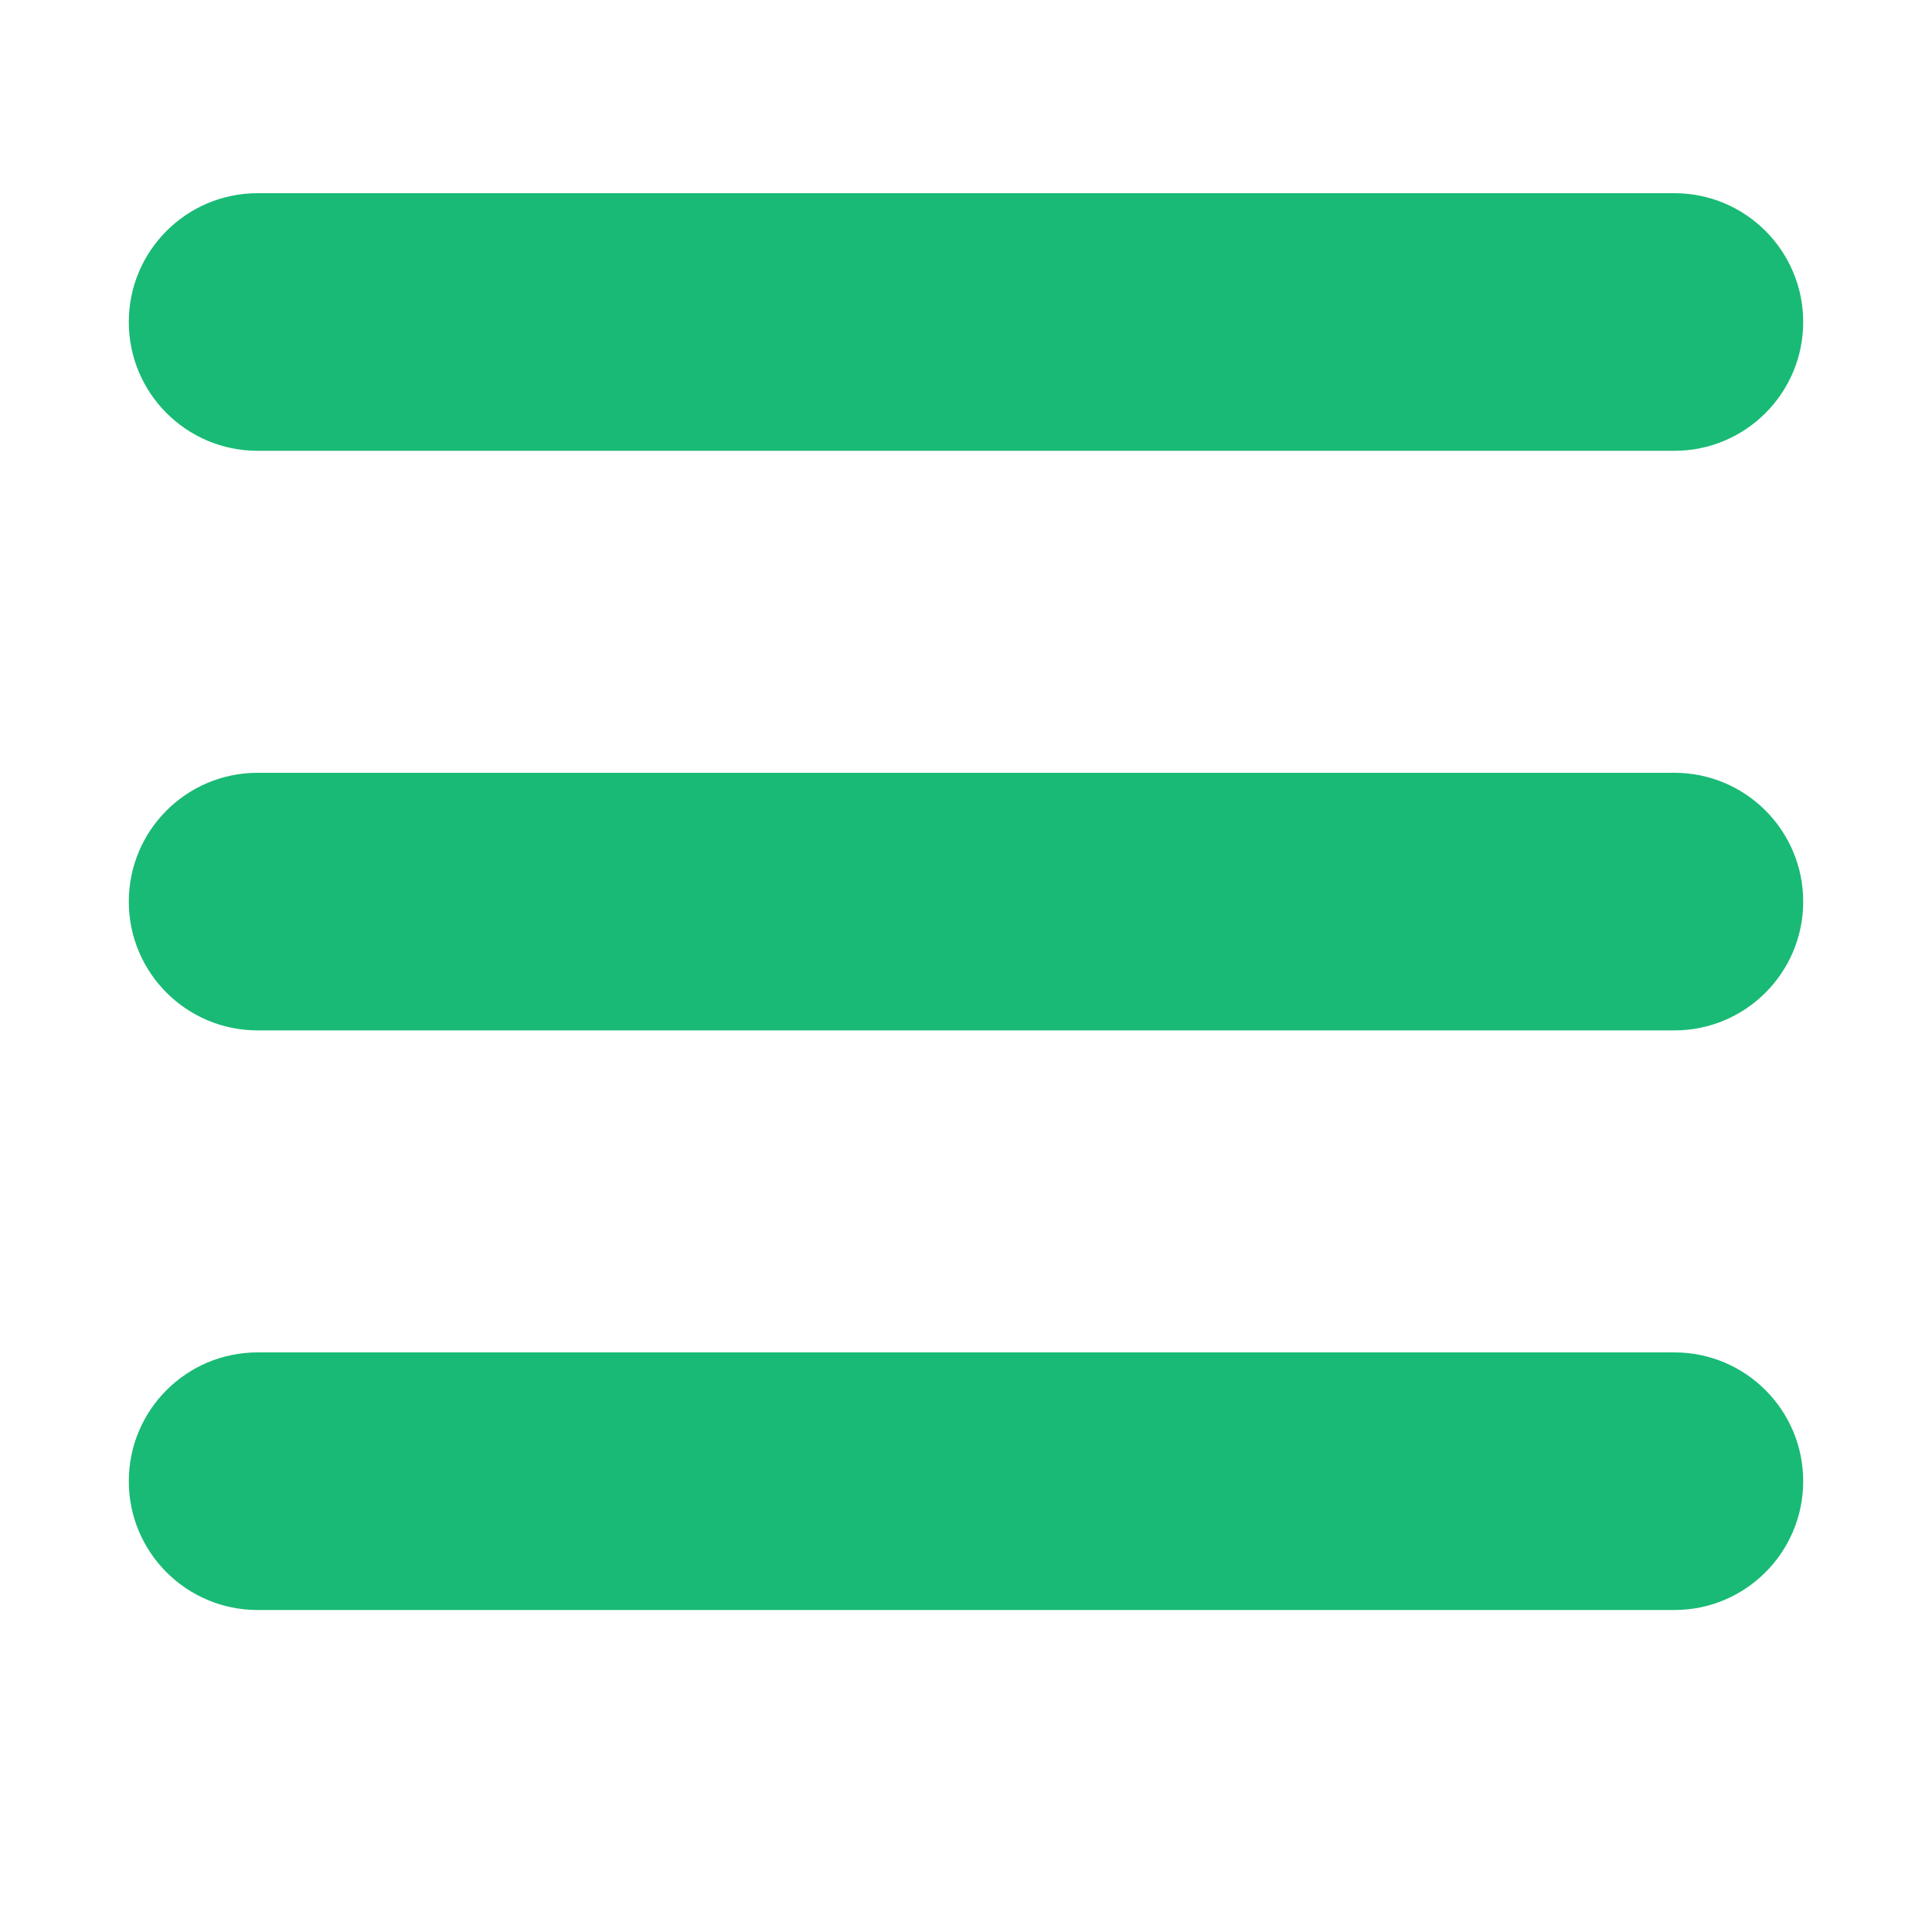
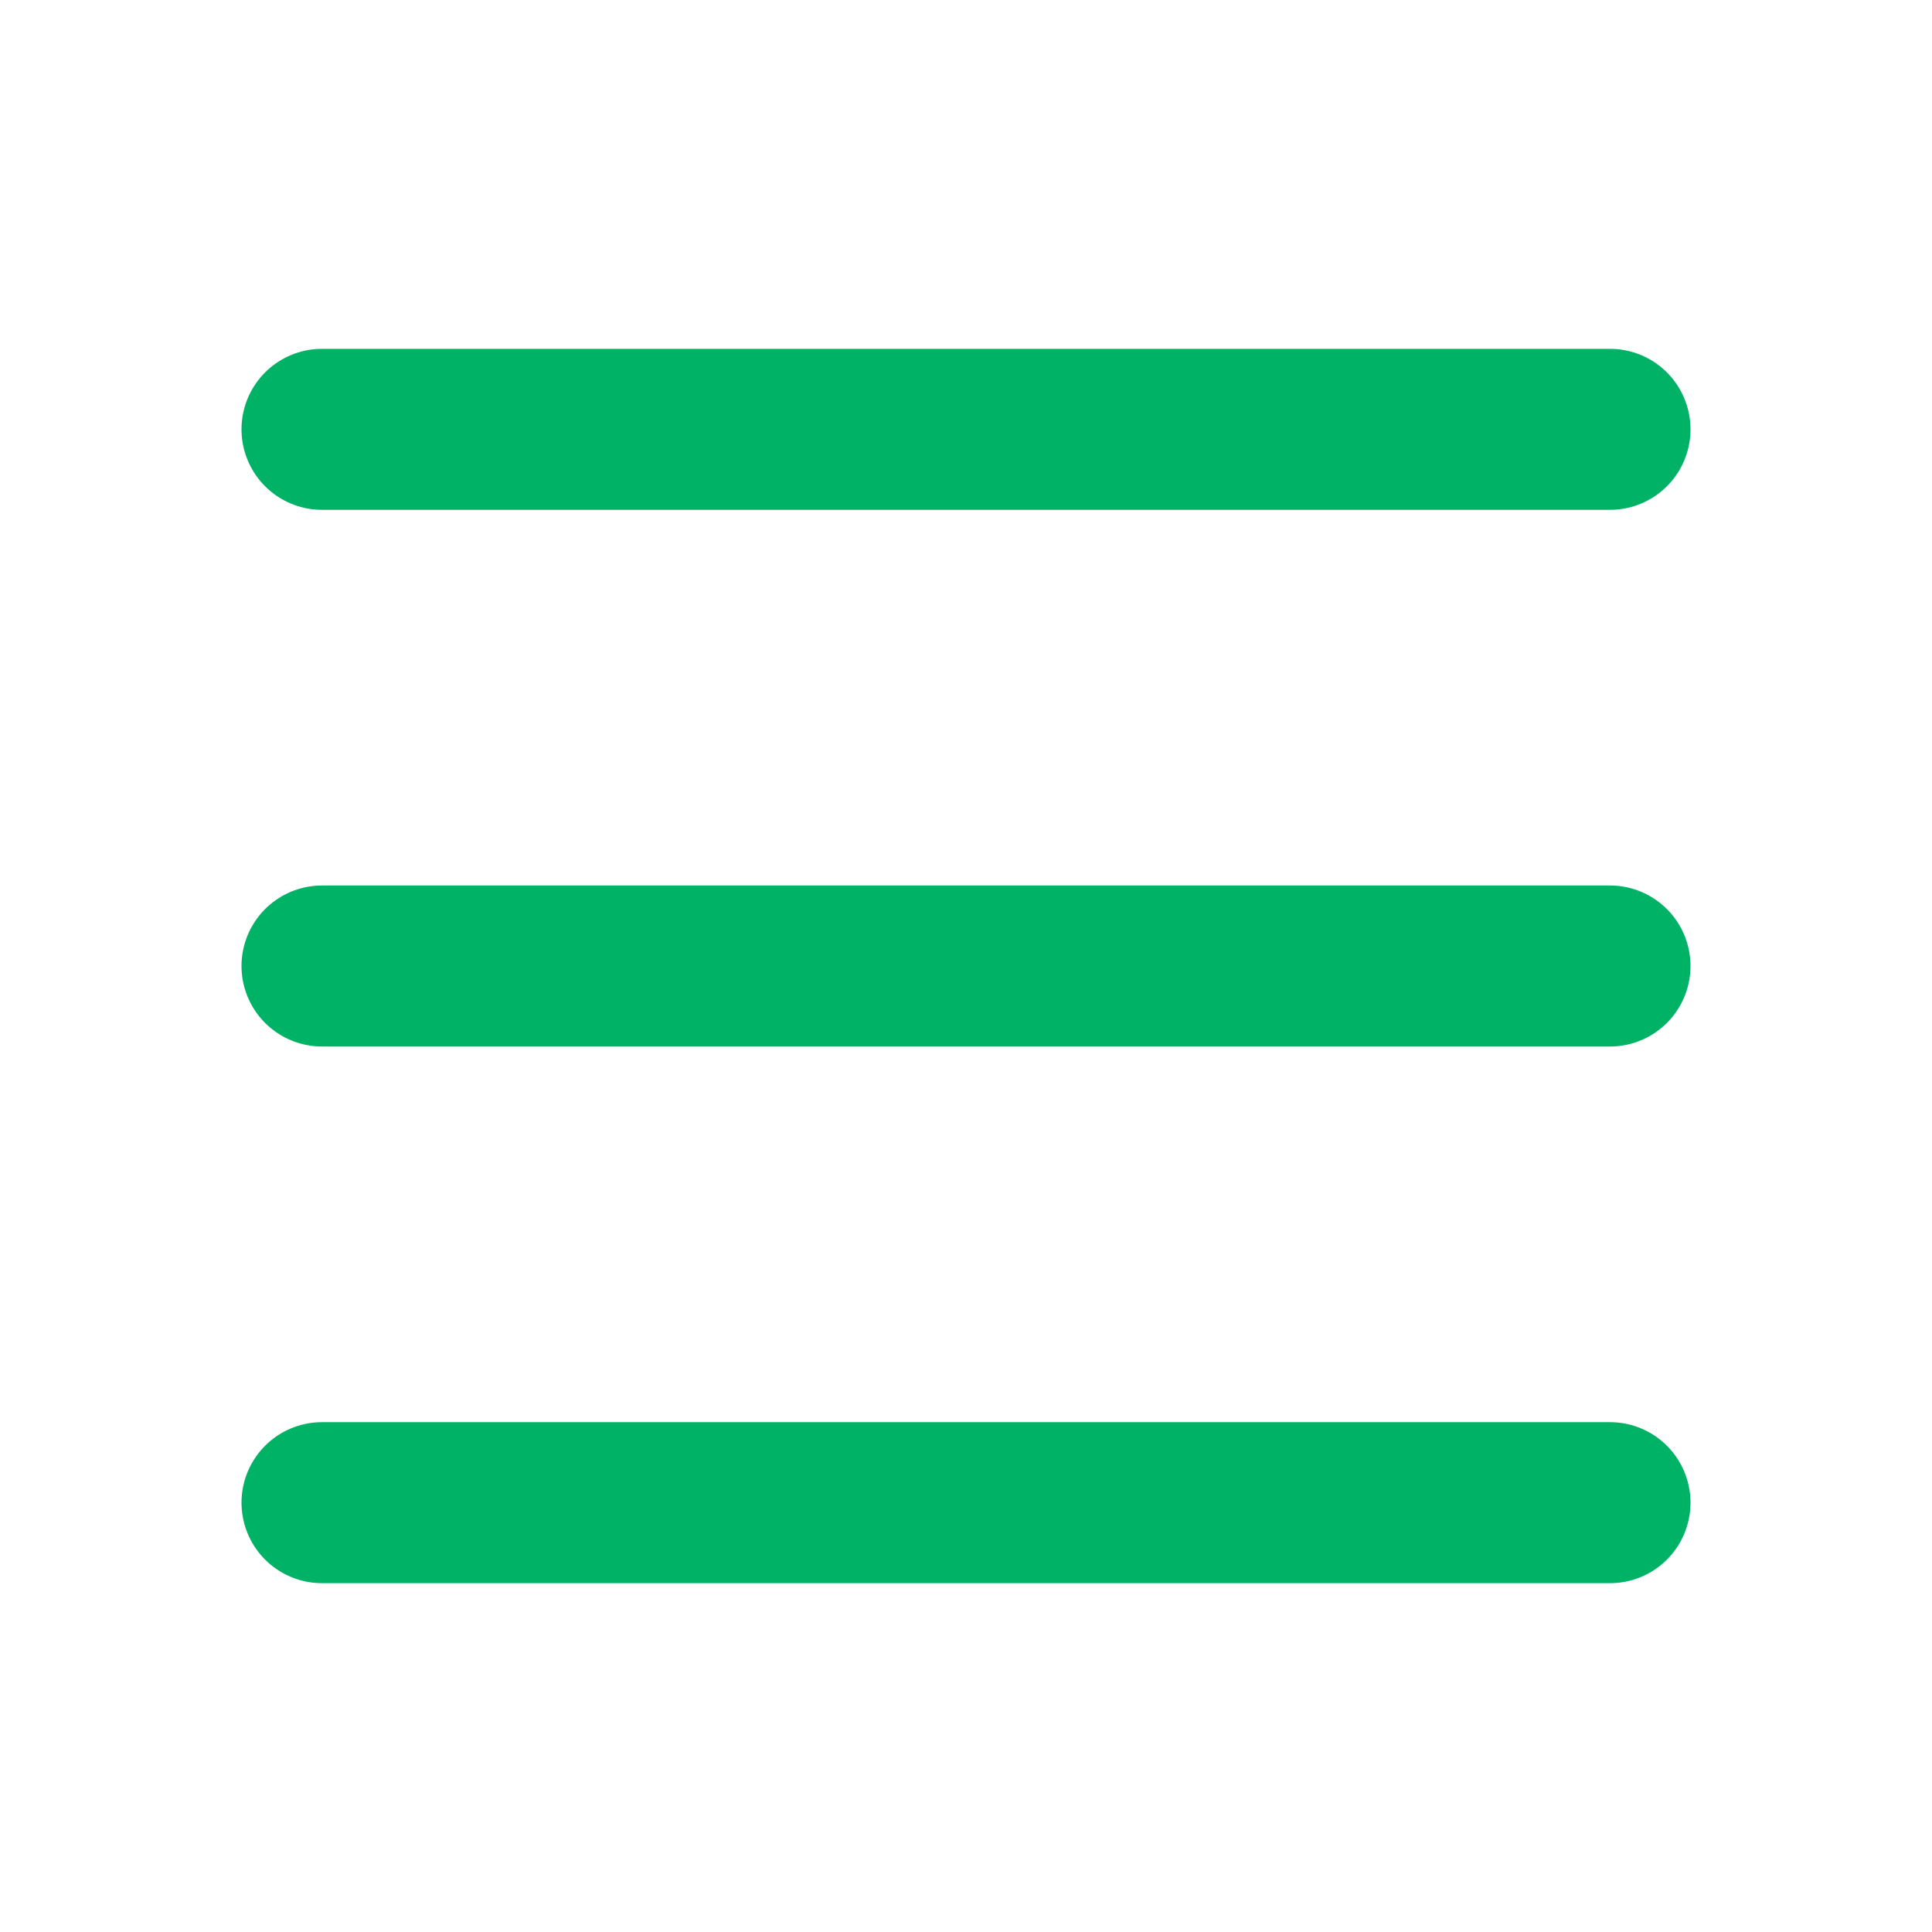
- <svg xmlns="http://www.w3.org/2000/svg" width="30" height="30">
-   <rect x="2" y="3" rx="2" ry="2" width="26" height="4" style="fill:#00B266; opacity:0.9" />
-   <rect x="2" y="12" rx="2" ry="2" width="26" height="4" style="fill:#00B266; opacity:0.9" />
-   <rect x="2" y="21" rx="2" ry="2" width="26" height="4" style="fill:#00B266; opacity:0.9" />
+ <svg xmlns="http://www.w3.org/2000/svg" role="img" width="40px" height="40px" viewBox="3 3 18 18" aria-labelledby="hamburgerIconTitle" stroke="#00B266" stroke-width="1.5" stroke-linecap="round" stroke-linejoin="round" fill="none" color="#2329D6">
+   <path d="M6 7L18 7M6 12L18 12M6 17L18 17" />
</svg>
